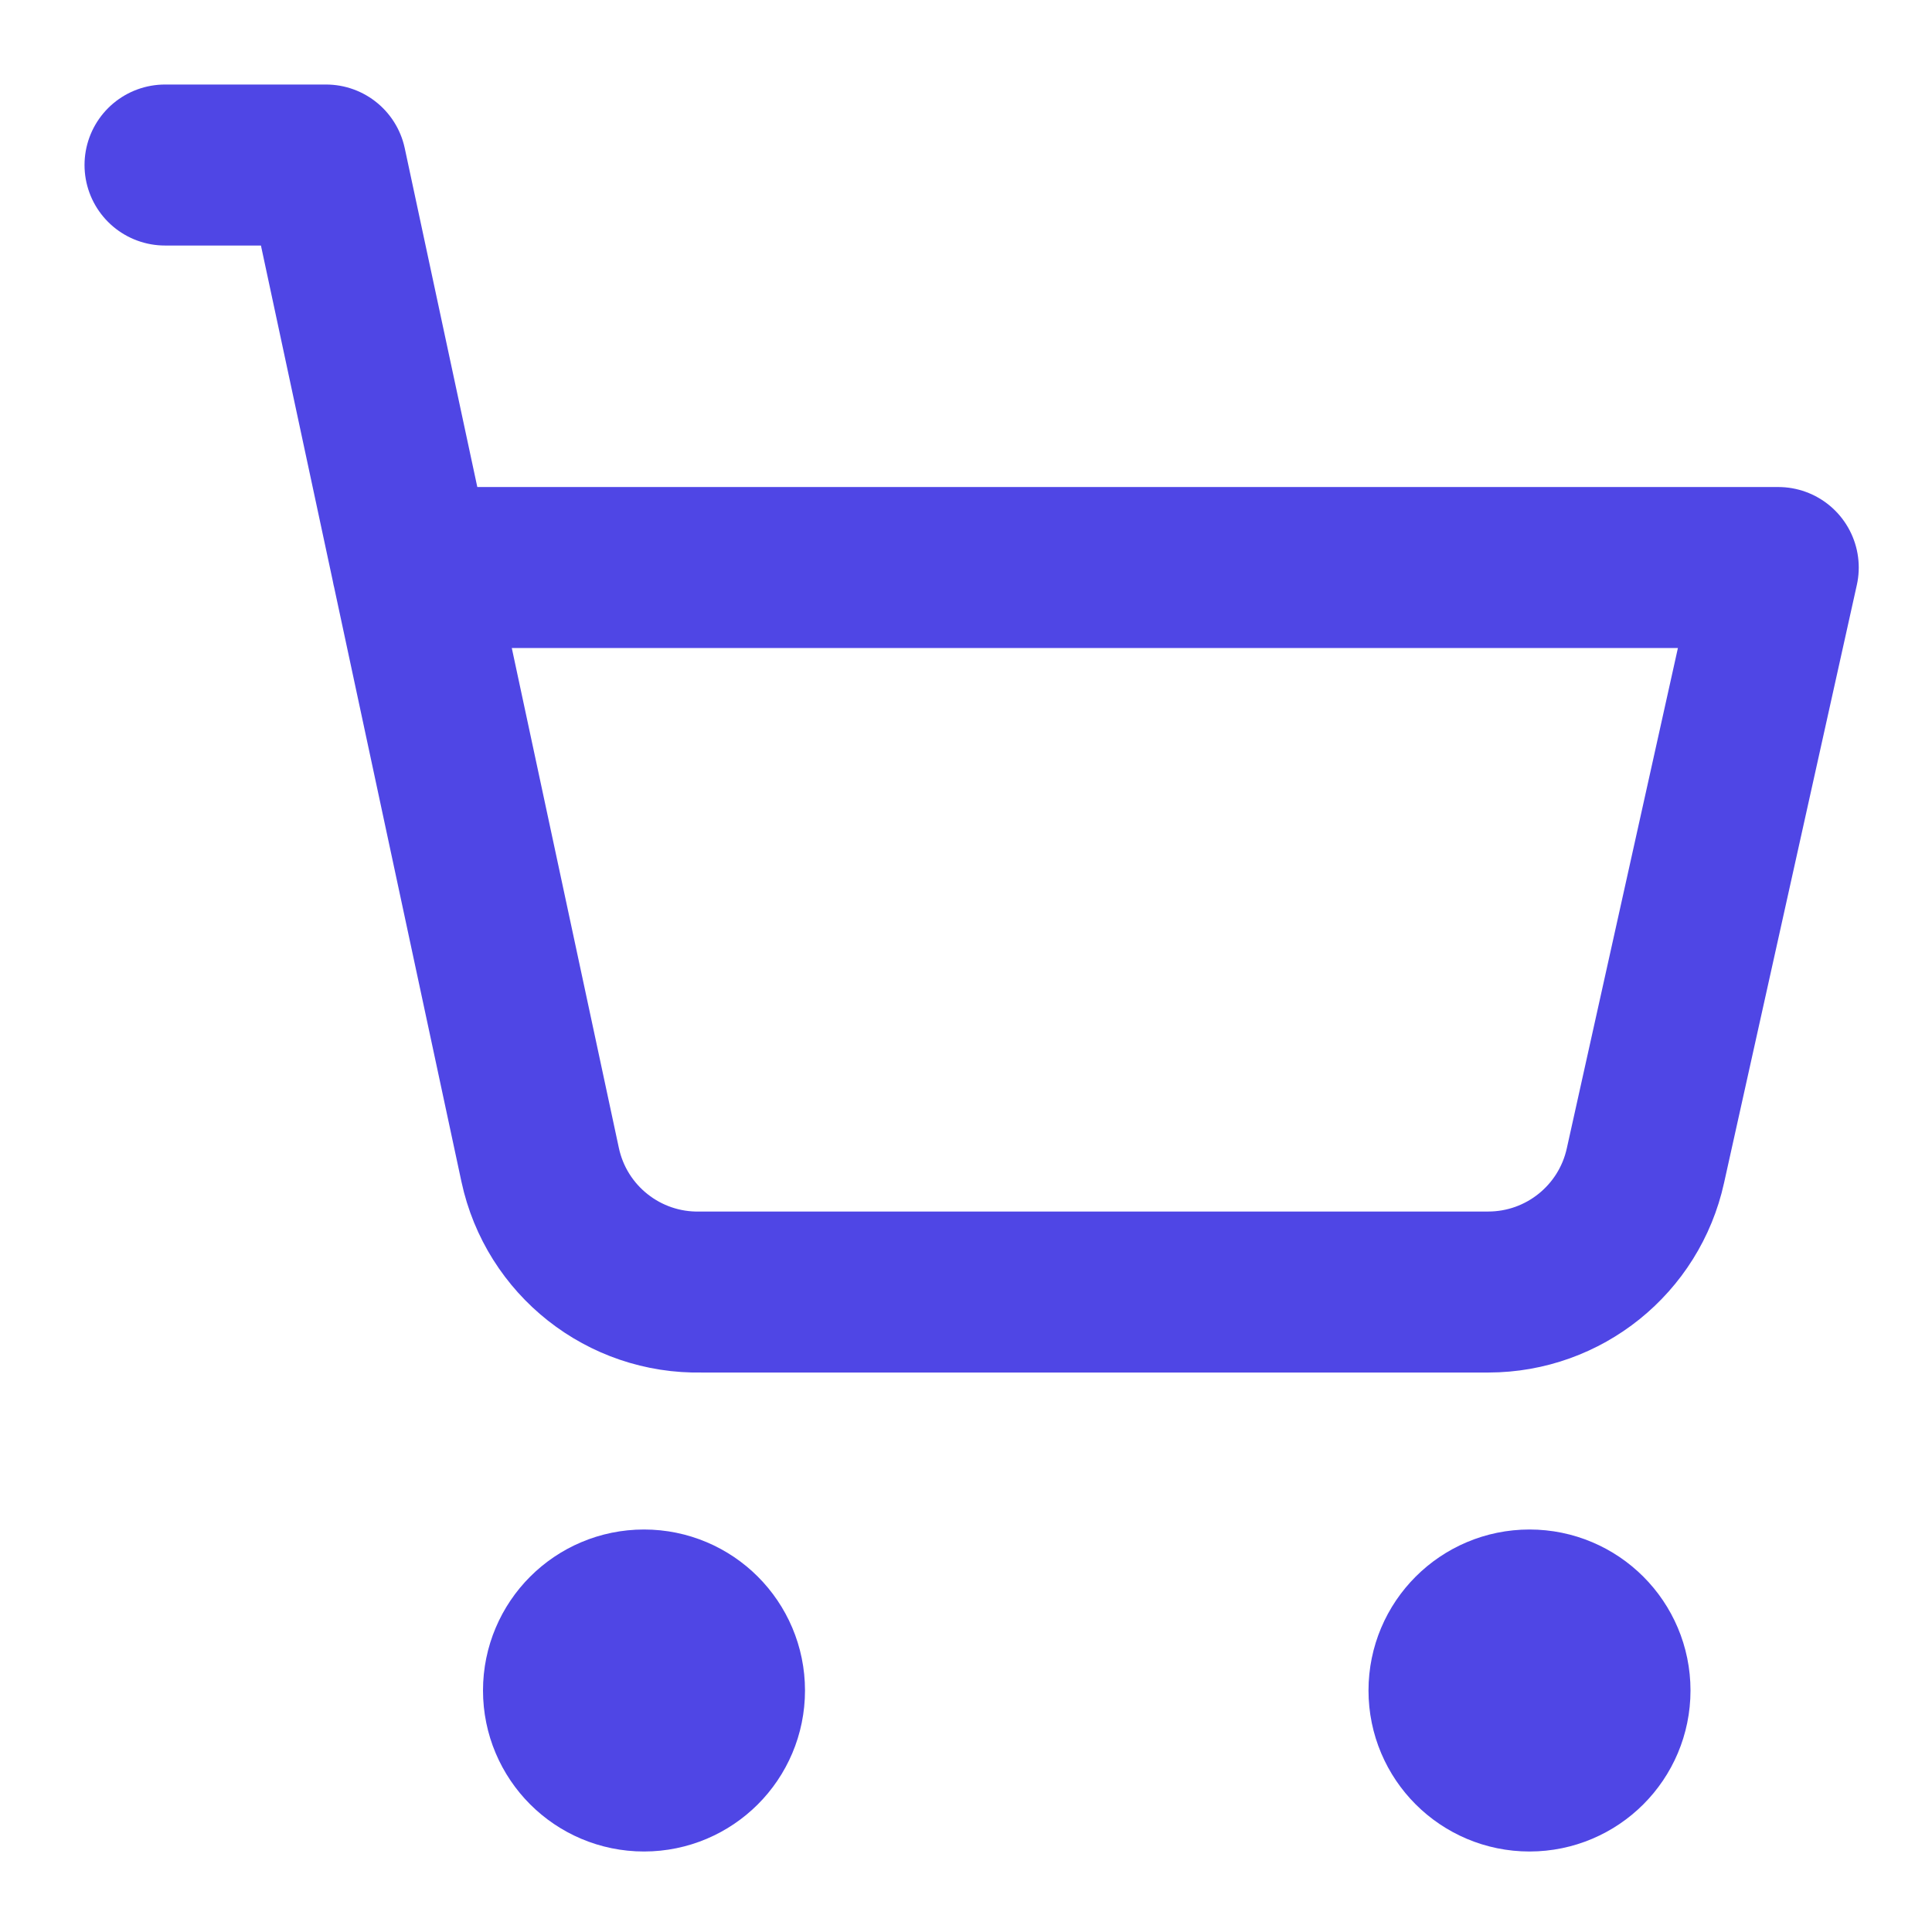
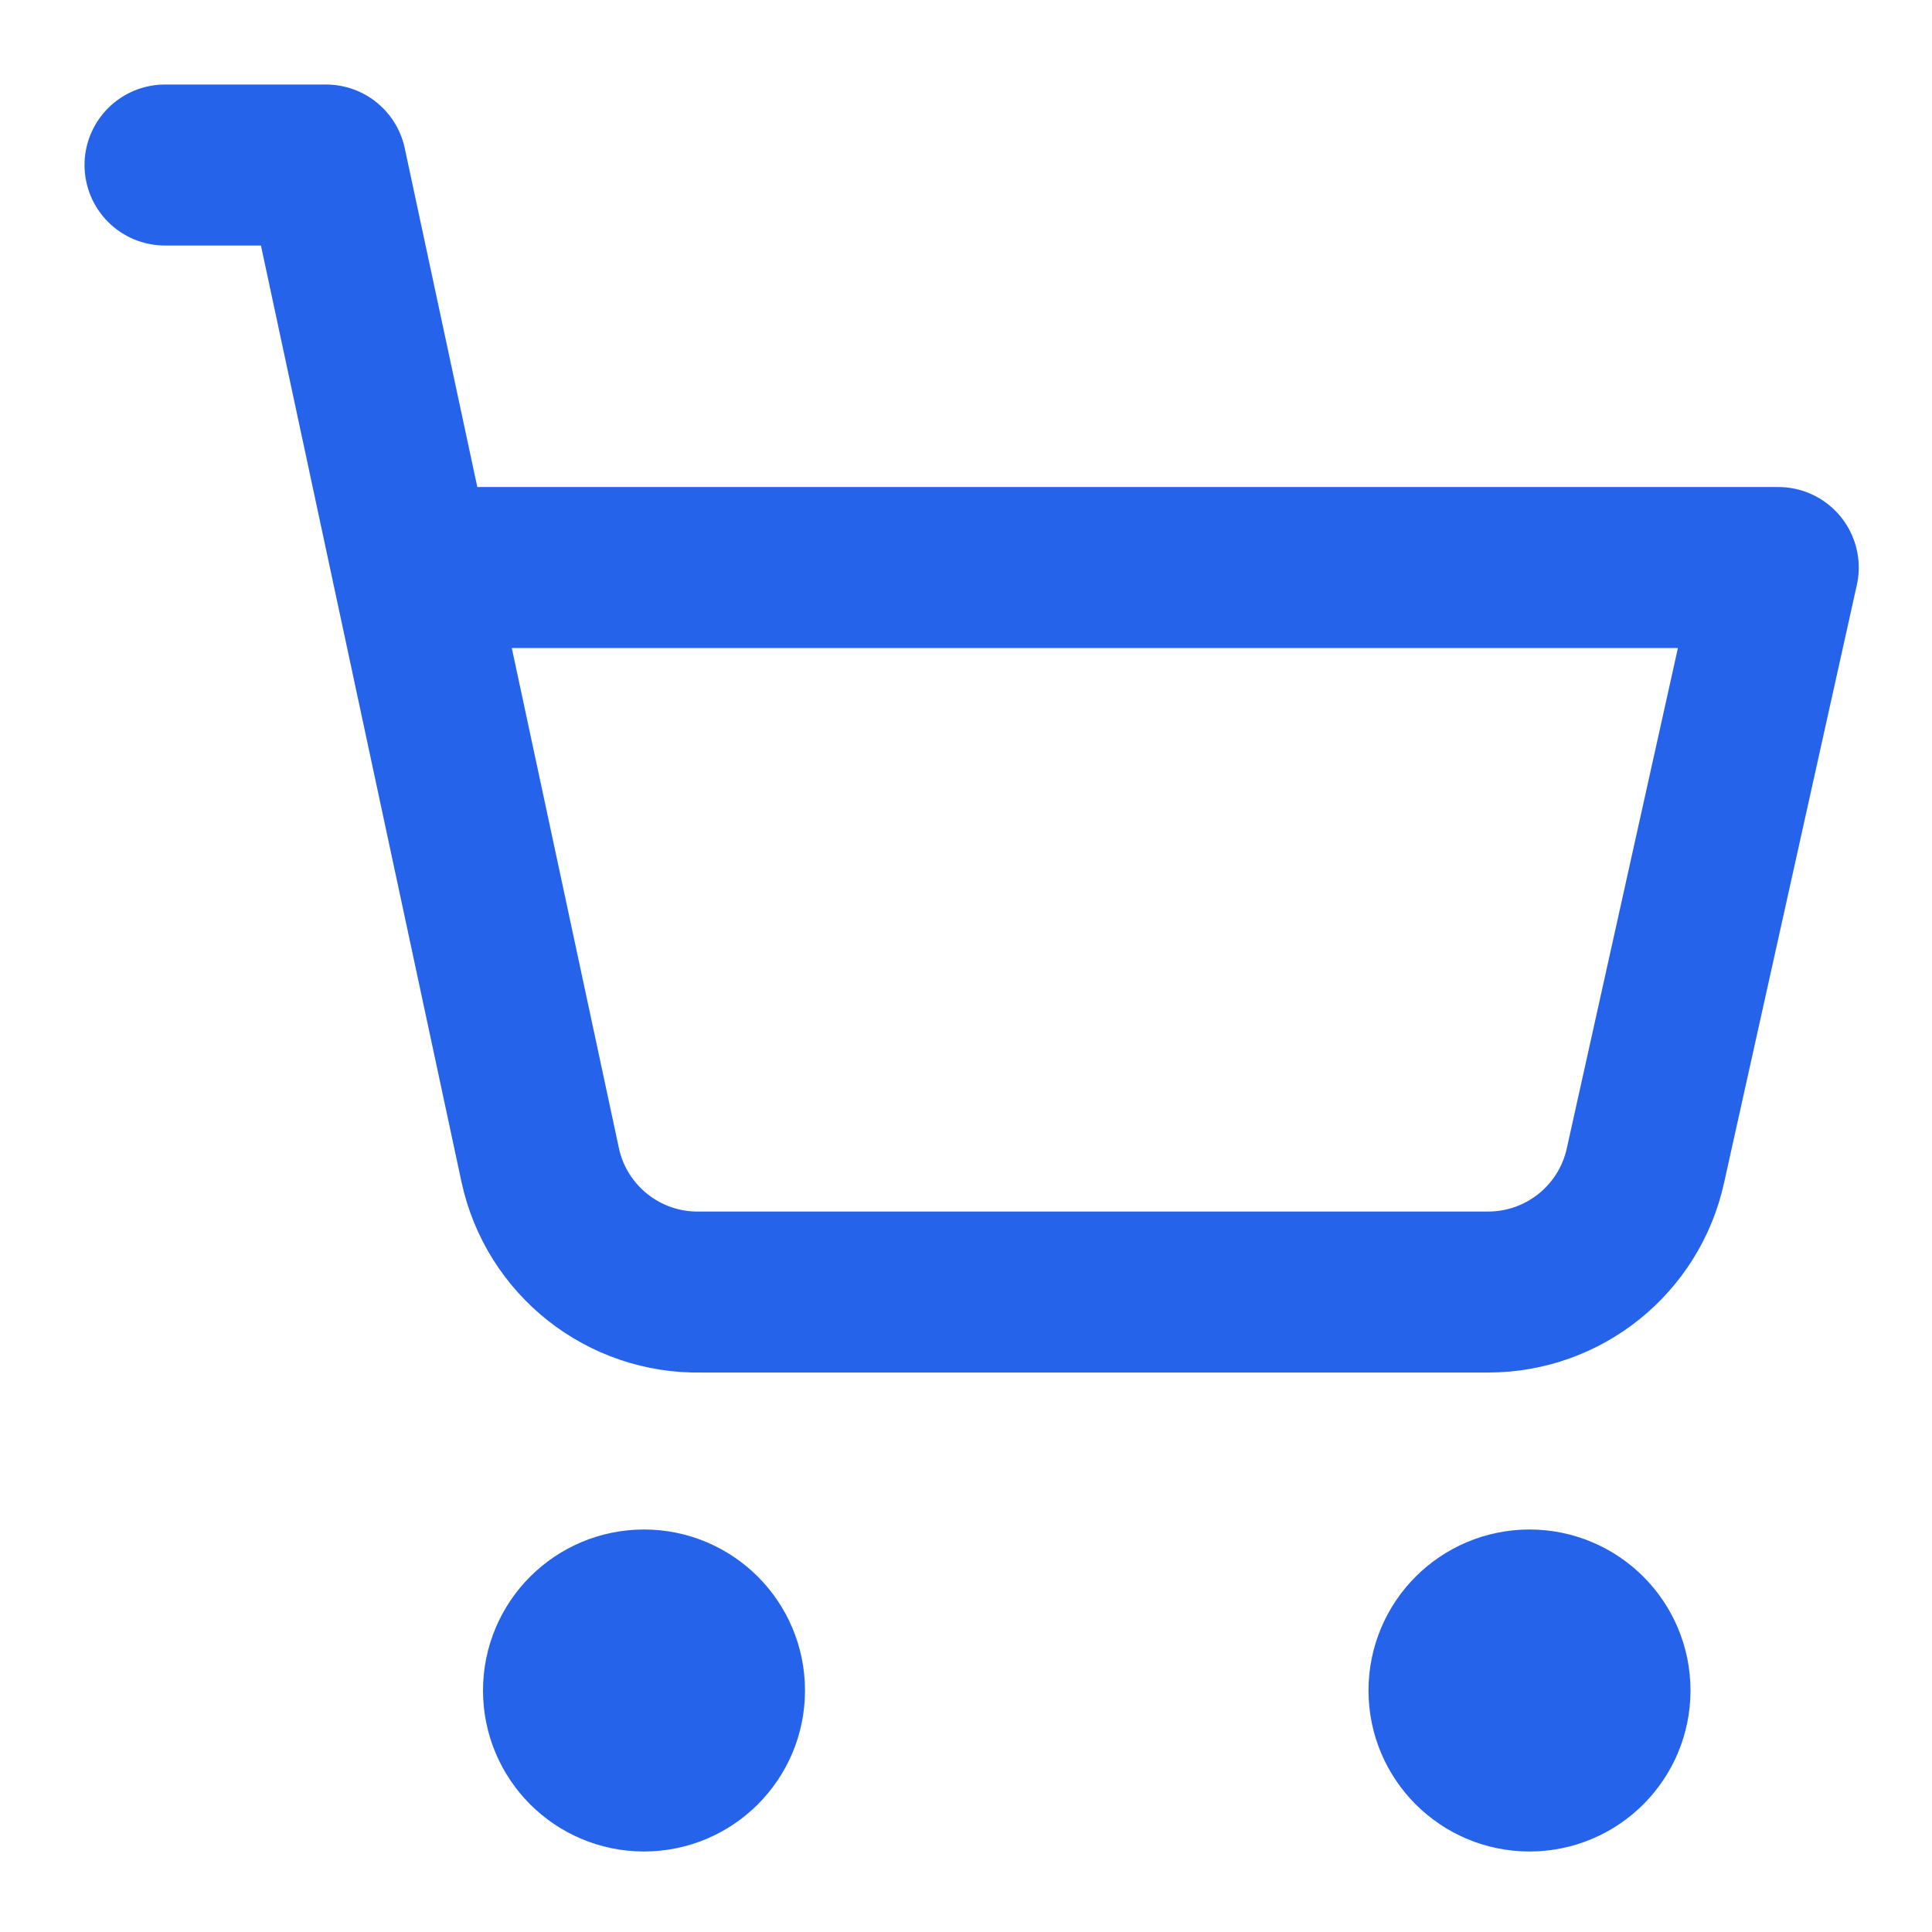
- <svg xmlns="http://www.w3.org/2000/svg" width="32" height="32" viewBox="0 0 24 24" fill="none" stroke="#4f46e5" stroke-width="2" stroke-linecap="round" stroke-linejoin="round">
+ <svg xmlns="http://www.w3.org/2000/svg" width="32" height="32" viewBox="0 0 24 24" fill="none" stroke="#2563eb" stroke-width="2" stroke-linecap="round" stroke-linejoin="round">
  <circle cx="8" cy="21" r="1" />
  <circle cx="19" cy="21" r="1" />
  <path d="M2.05 2.05h2l2.66 12.42a2 2 0 0 0 2 1.58h9.78a2 2 0 0 0 1.95-1.57l1.65-7.43H5.12" />
</svg>
